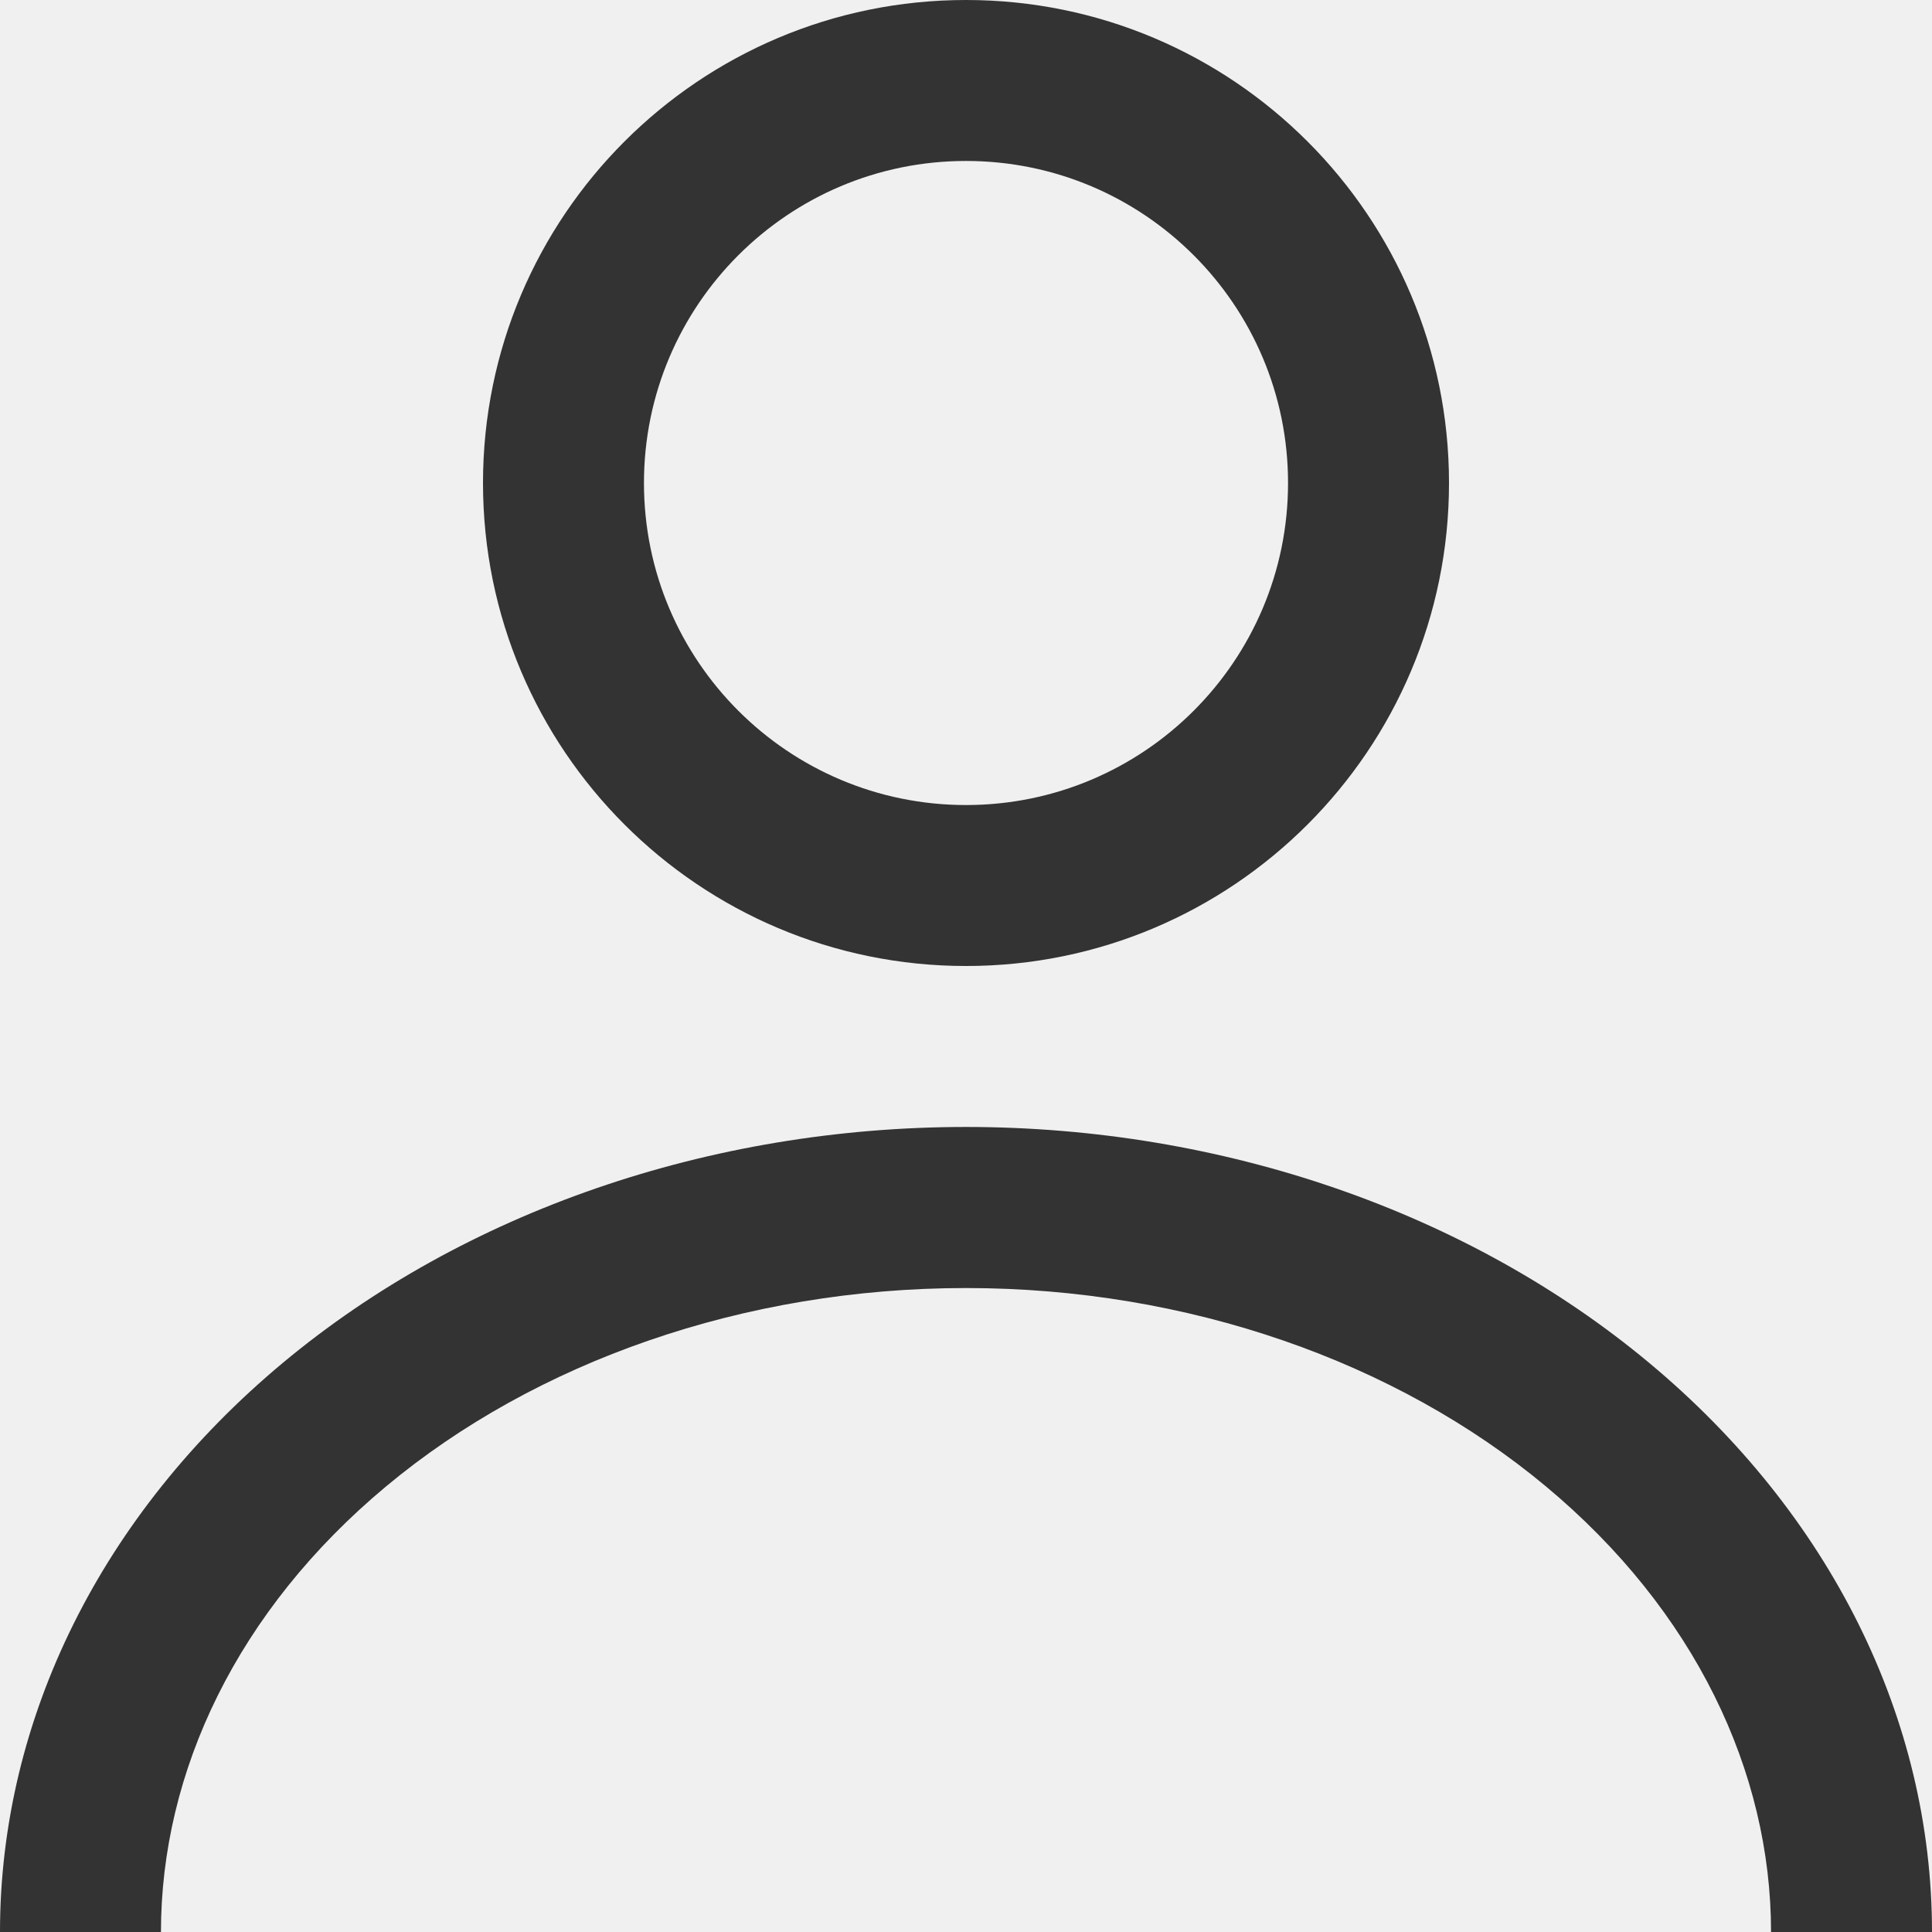
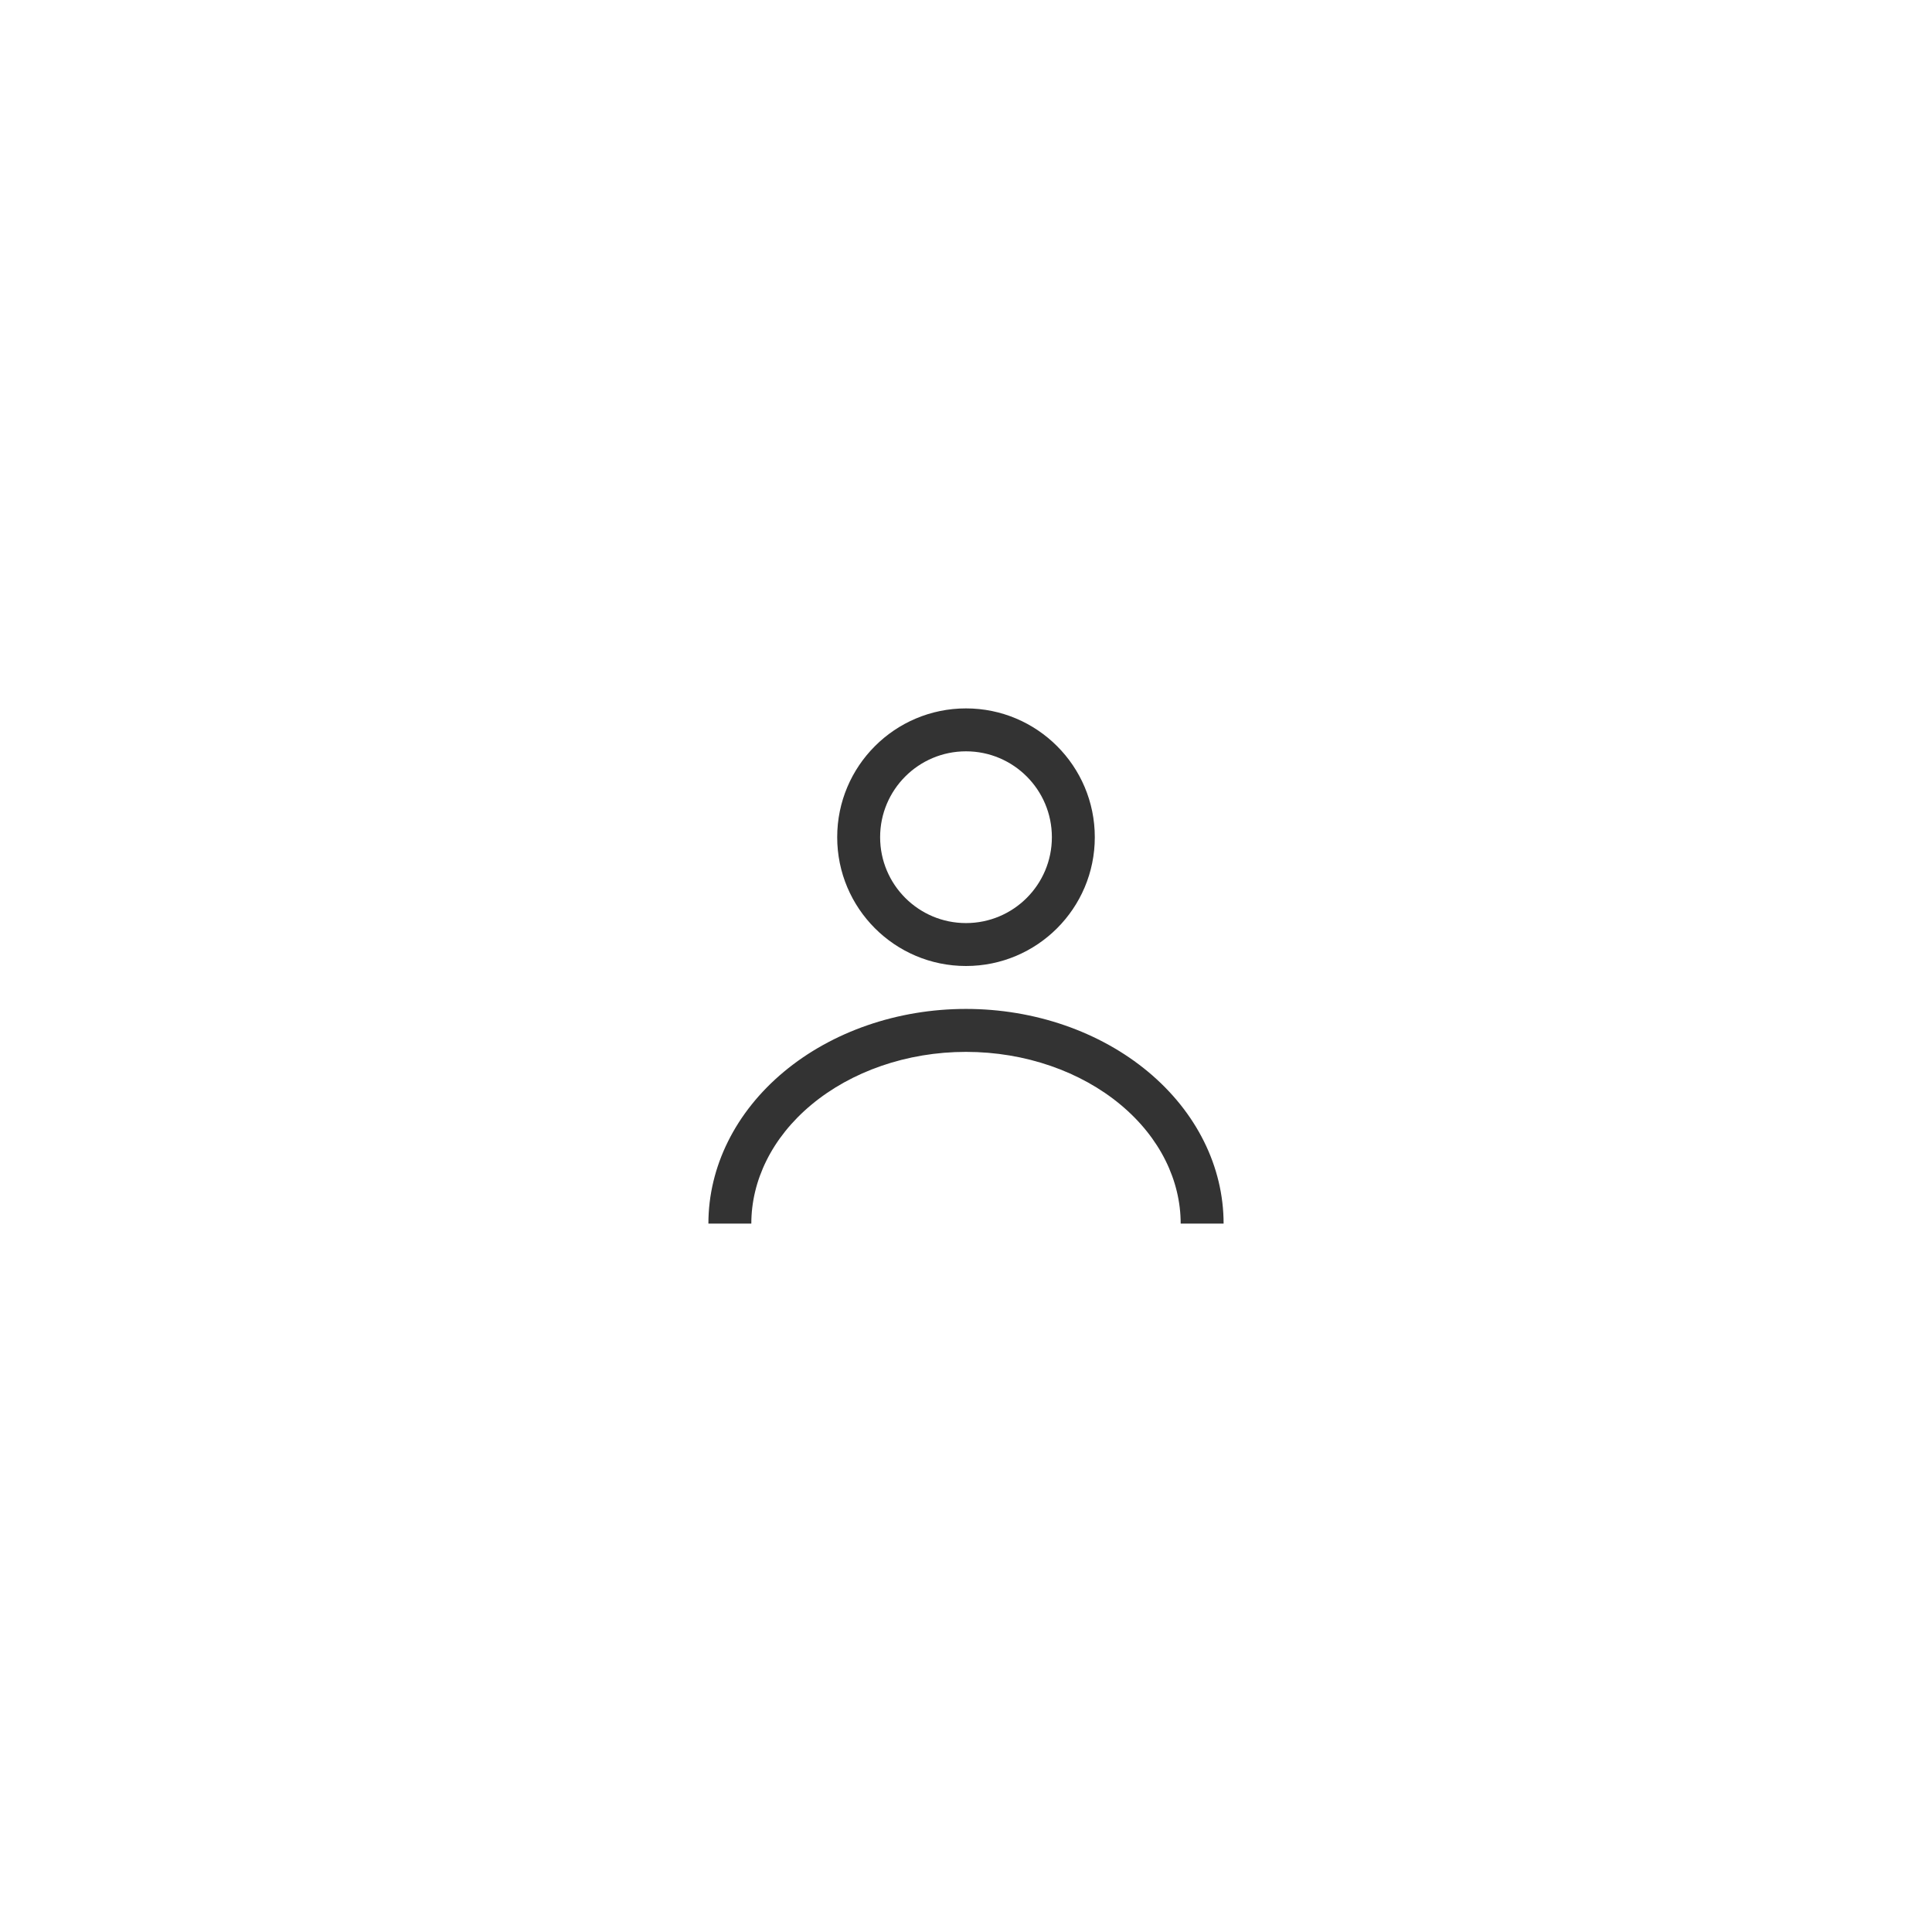
- <svg xmlns="http://www.w3.org/2000/svg" width="16" height="16" viewBox="0 0 16 16" fill="none">
-   <path fill-rule="evenodd" clip-rule="evenodd" d="M10.667 4C10.667 5.473 9.473 6.667 8 6.667C6.527 6.667 5.333 5.473 5.333 4C5.333 2.527 6.527 1.333 8 1.333C9.473 1.333 10.667 2.527 10.667 4ZM12 4C12 6.209 10.209 8 8 8C5.791 8 4 6.209 4 4C4 1.791 5.791 0 8 0C10.209 0 12 1.791 12 4ZM3.197 12.31C4.436 11.277 6.161 10.667 8 10.667C9.839 10.667 11.564 11.277 12.803 12.31C14.035 13.337 14.667 14.672 14.667 16H16C16 14.232 15.157 12.536 13.657 11.286C12.157 10.036 10.122 9.333 8 9.333C5.878 9.333 3.843 10.036 2.343 11.286C0.843 12.536 0 14.232 0 16L1.333 16C1.333 14.672 1.965 13.337 3.197 12.31Z" fill="#333333" />
+ <svg xmlns="http://www.w3.org/2000/svg" width="60" height="60" viewBox="0 0 60 60" fill="none">
+   <rect width="60" height="60" fill="white" />
+   <path fill-rule="evenodd" clip-rule="evenodd" d="M32.667 26C32.667 27.473 31.473 28.667 30 28.667C28.527 28.667 27.333 27.473 27.333 26C27.333 24.527 28.527 23.333 30 23.333C31.473 23.333 32.667 24.527 32.667 26ZM34 26C34 28.209 32.209 30 30 30C27.791 30 26 28.209 26 26C26 23.791 27.791 22 30 22C32.209 22 34 23.791 34 26ZM25.197 34.31C26.436 33.277 28.161 32.667 30 32.667C31.839 32.667 33.564 33.277 34.803 34.31C36.035 35.337 36.667 36.672 36.667 38H38C38 36.232 37.157 34.536 35.657 33.286C34.157 32.036 32.122 31.333 30 31.333C27.878 31.333 25.843 32.036 24.343 33.286C22.843 34.536 22 36.232 22 38L23.333 38C23.333 36.672 23.965 35.337 25.197 34.31Z" fill="#333333" />
</svg>
